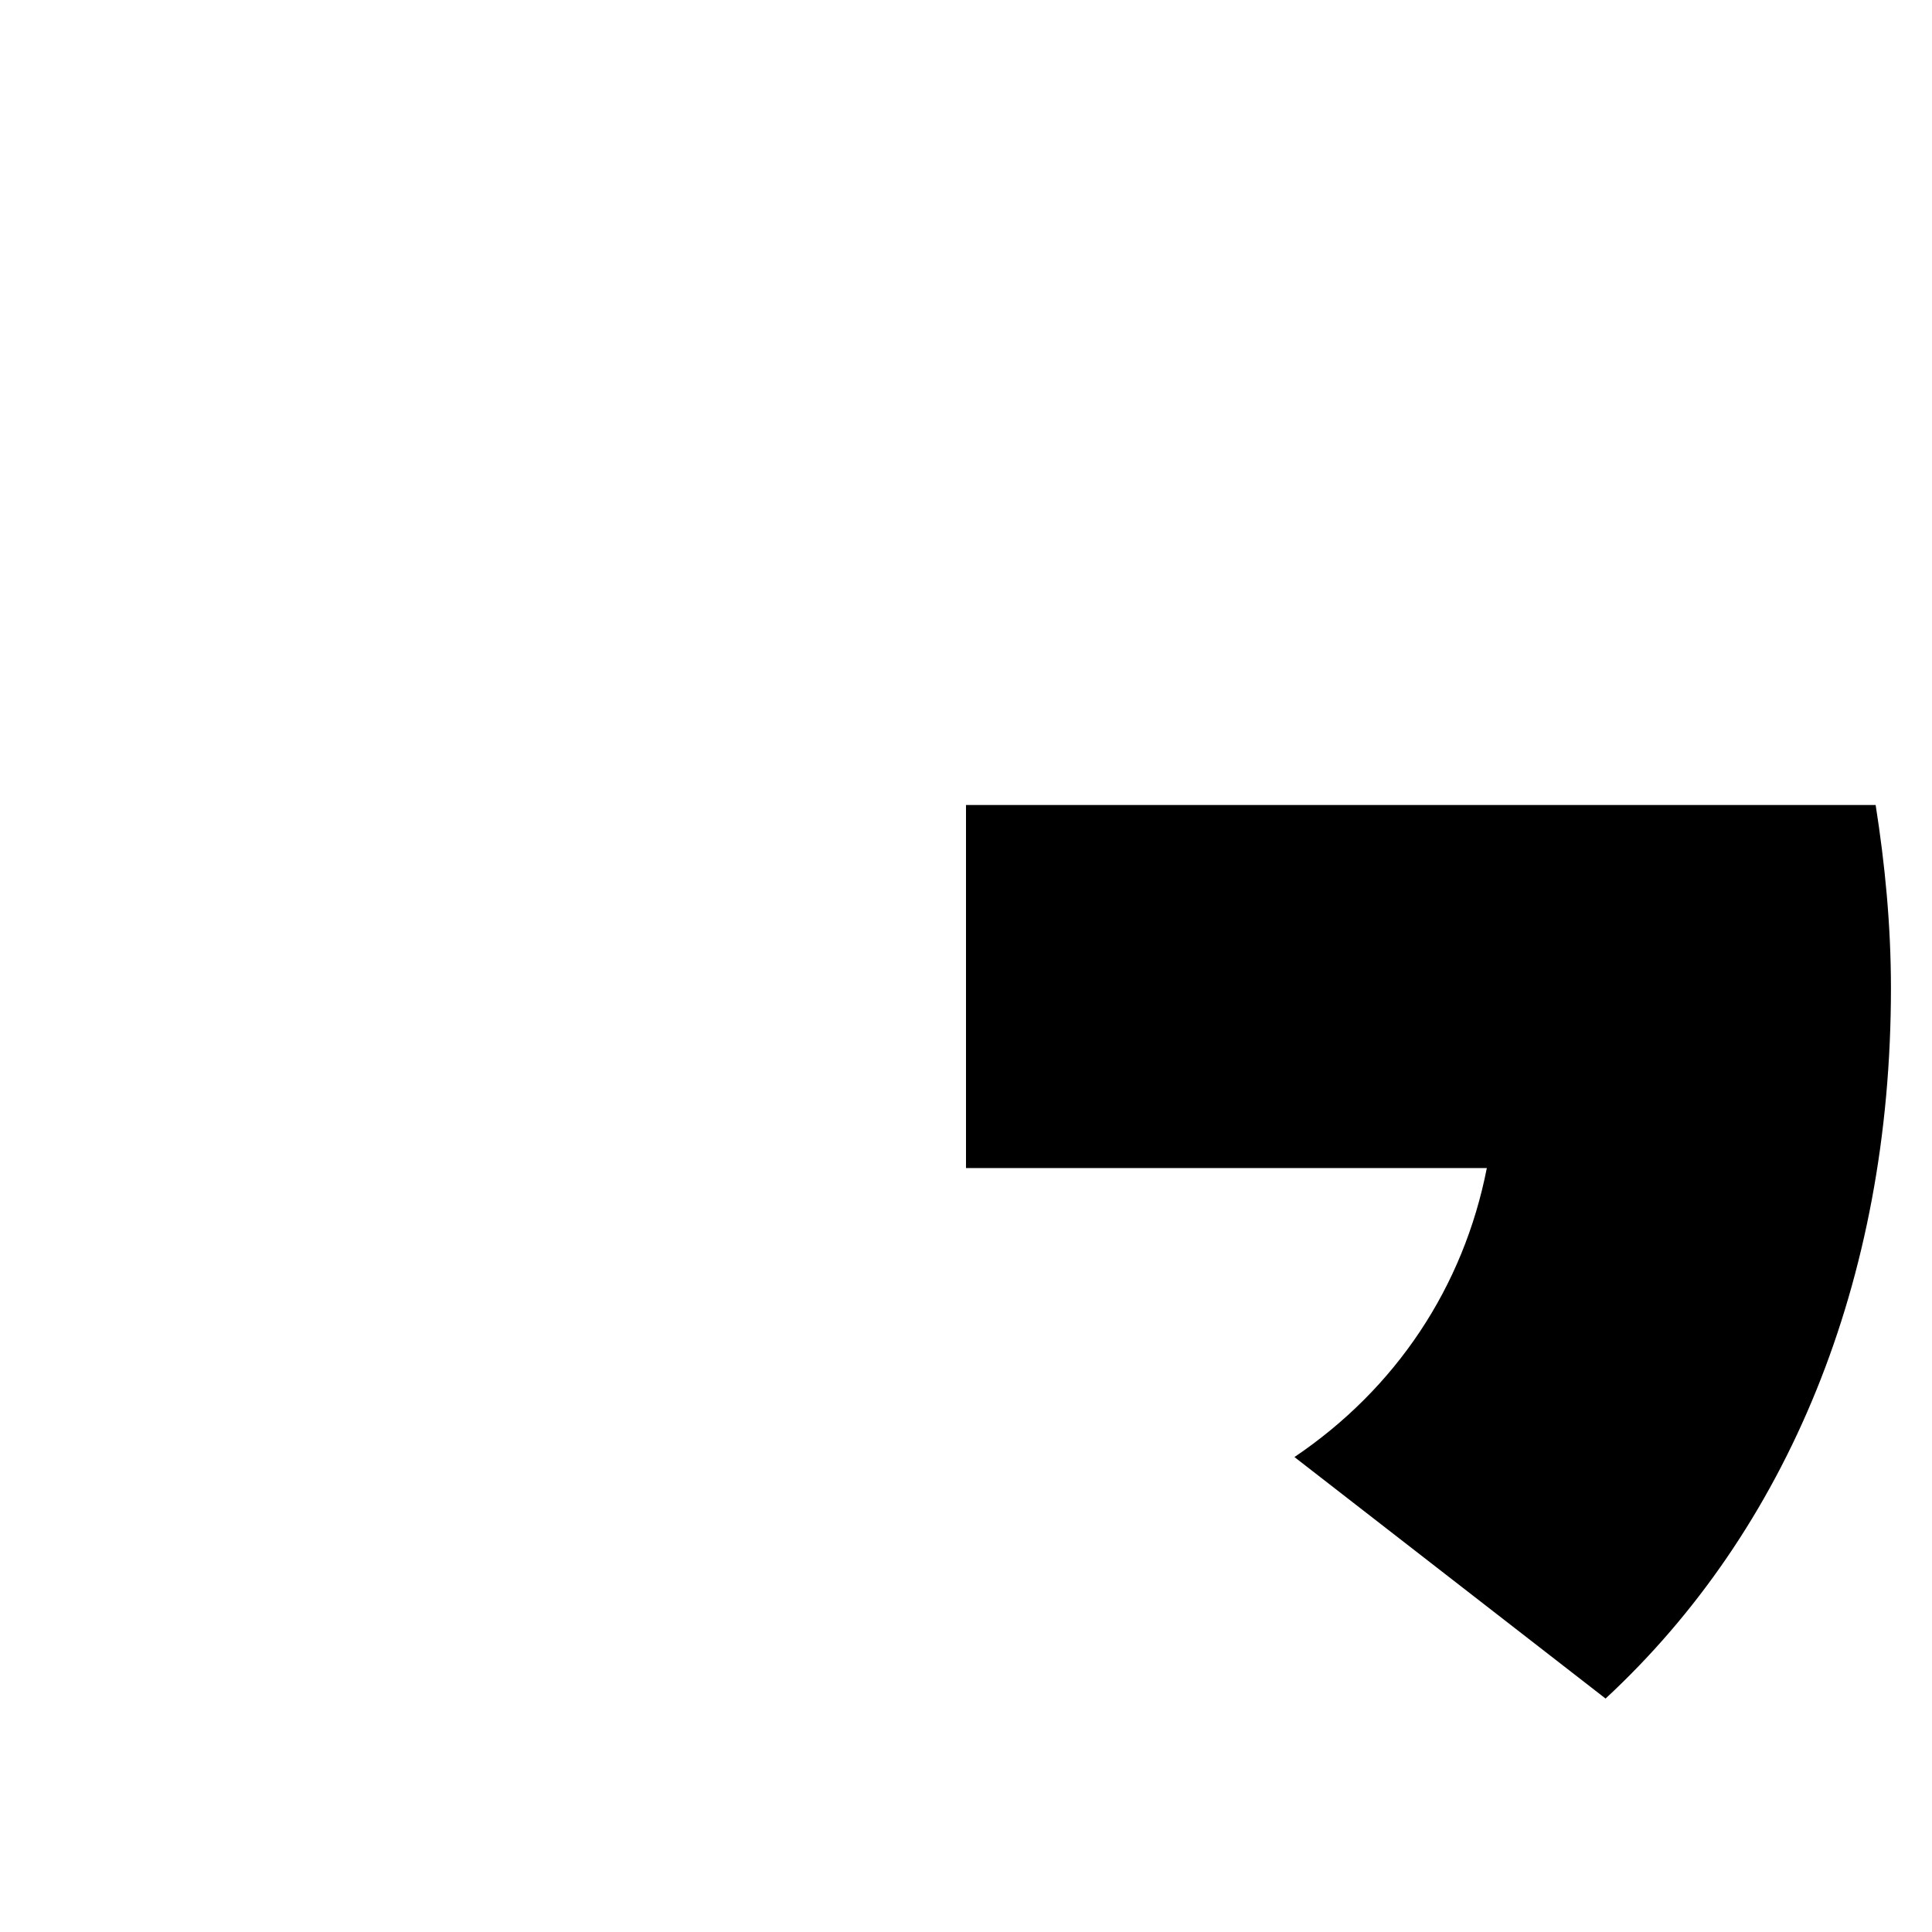
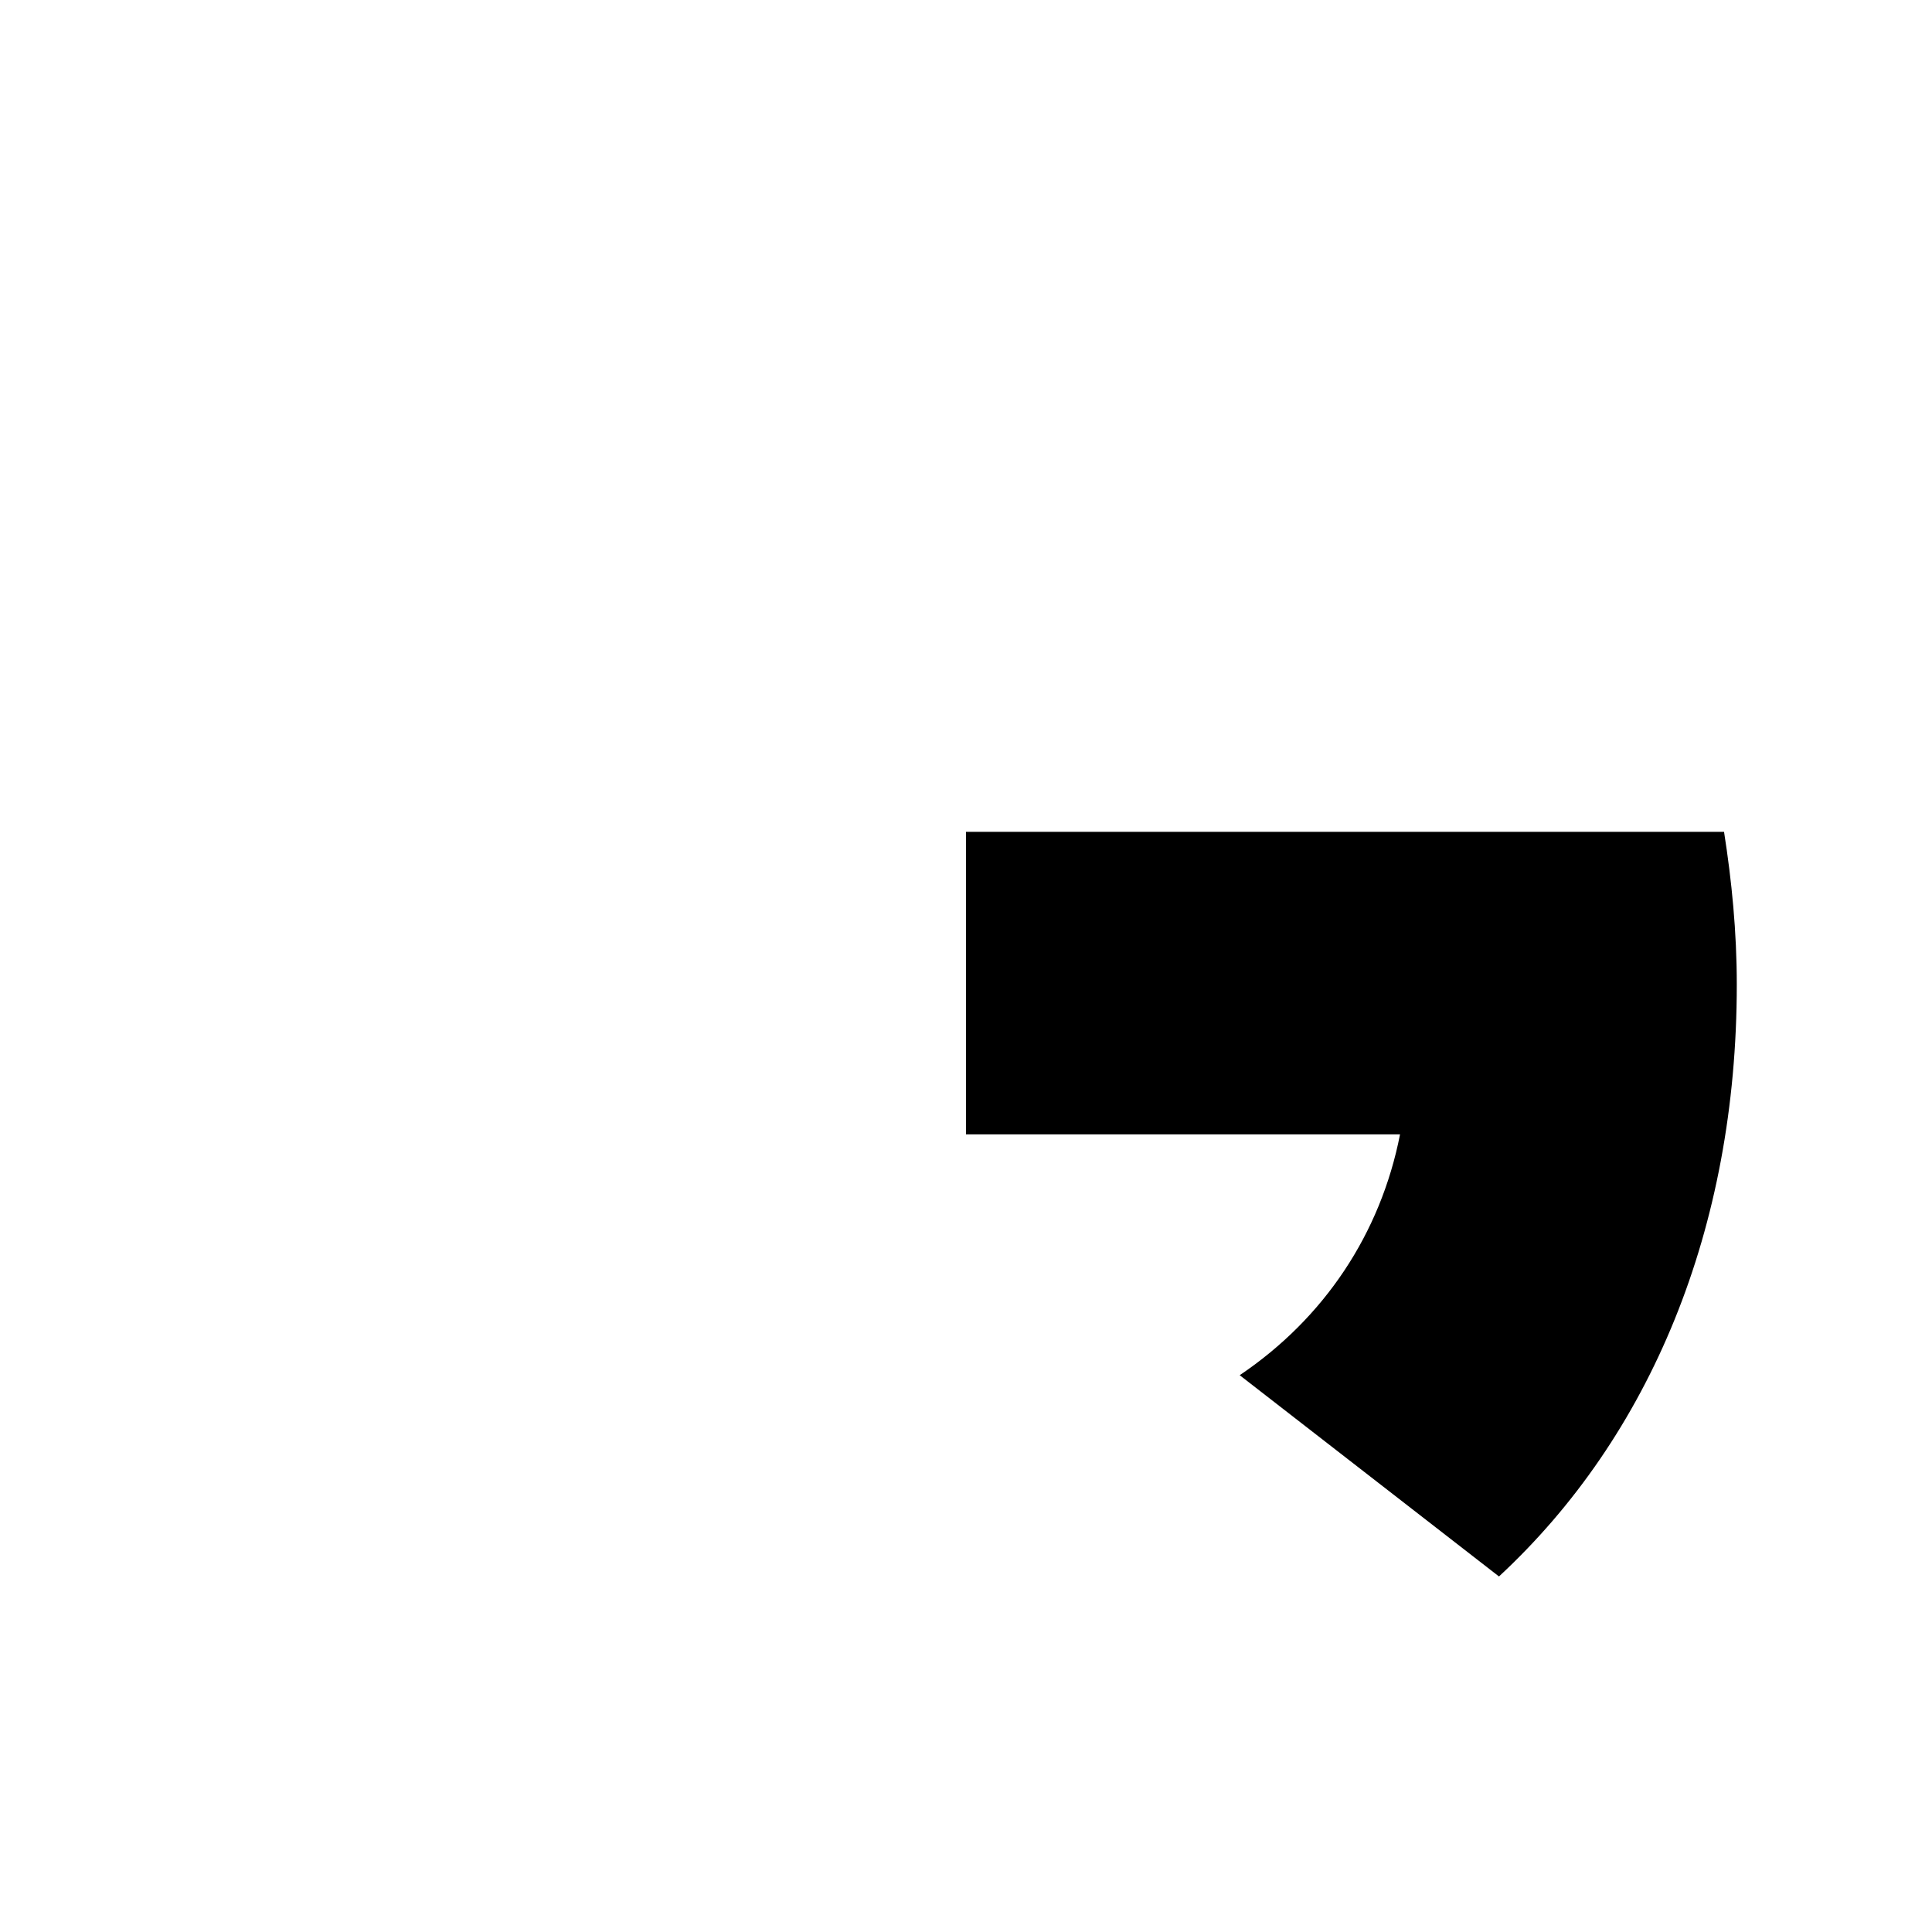
<svg xmlns="http://www.w3.org/2000/svg" width="48" height="48" viewBox="0 0 48 48">
-   <path d="M46.98 24.55c0-1.57-.15-3.09-.38-4.55H24v9.02h12.94c-.58 2.96-2.26 5.48-4.78 7.18l7.73 6c4.51-4.18 7.09-10.36 7.09-17.65z" fill="currentColor" />
+   <g transform="translate(4 4) scale(0.833333)">
+     <path d="M46.98 24.55c0-1.57-.15-3.09-.38-4.55H24v9.02h12.94c-.58 2.96-2.26 5.48-4.78 7.18l7.73 6c4.51-4.18 7.09-10.36 7.09-17.65z" fill="currentColor" />
+   </g>
</svg>
